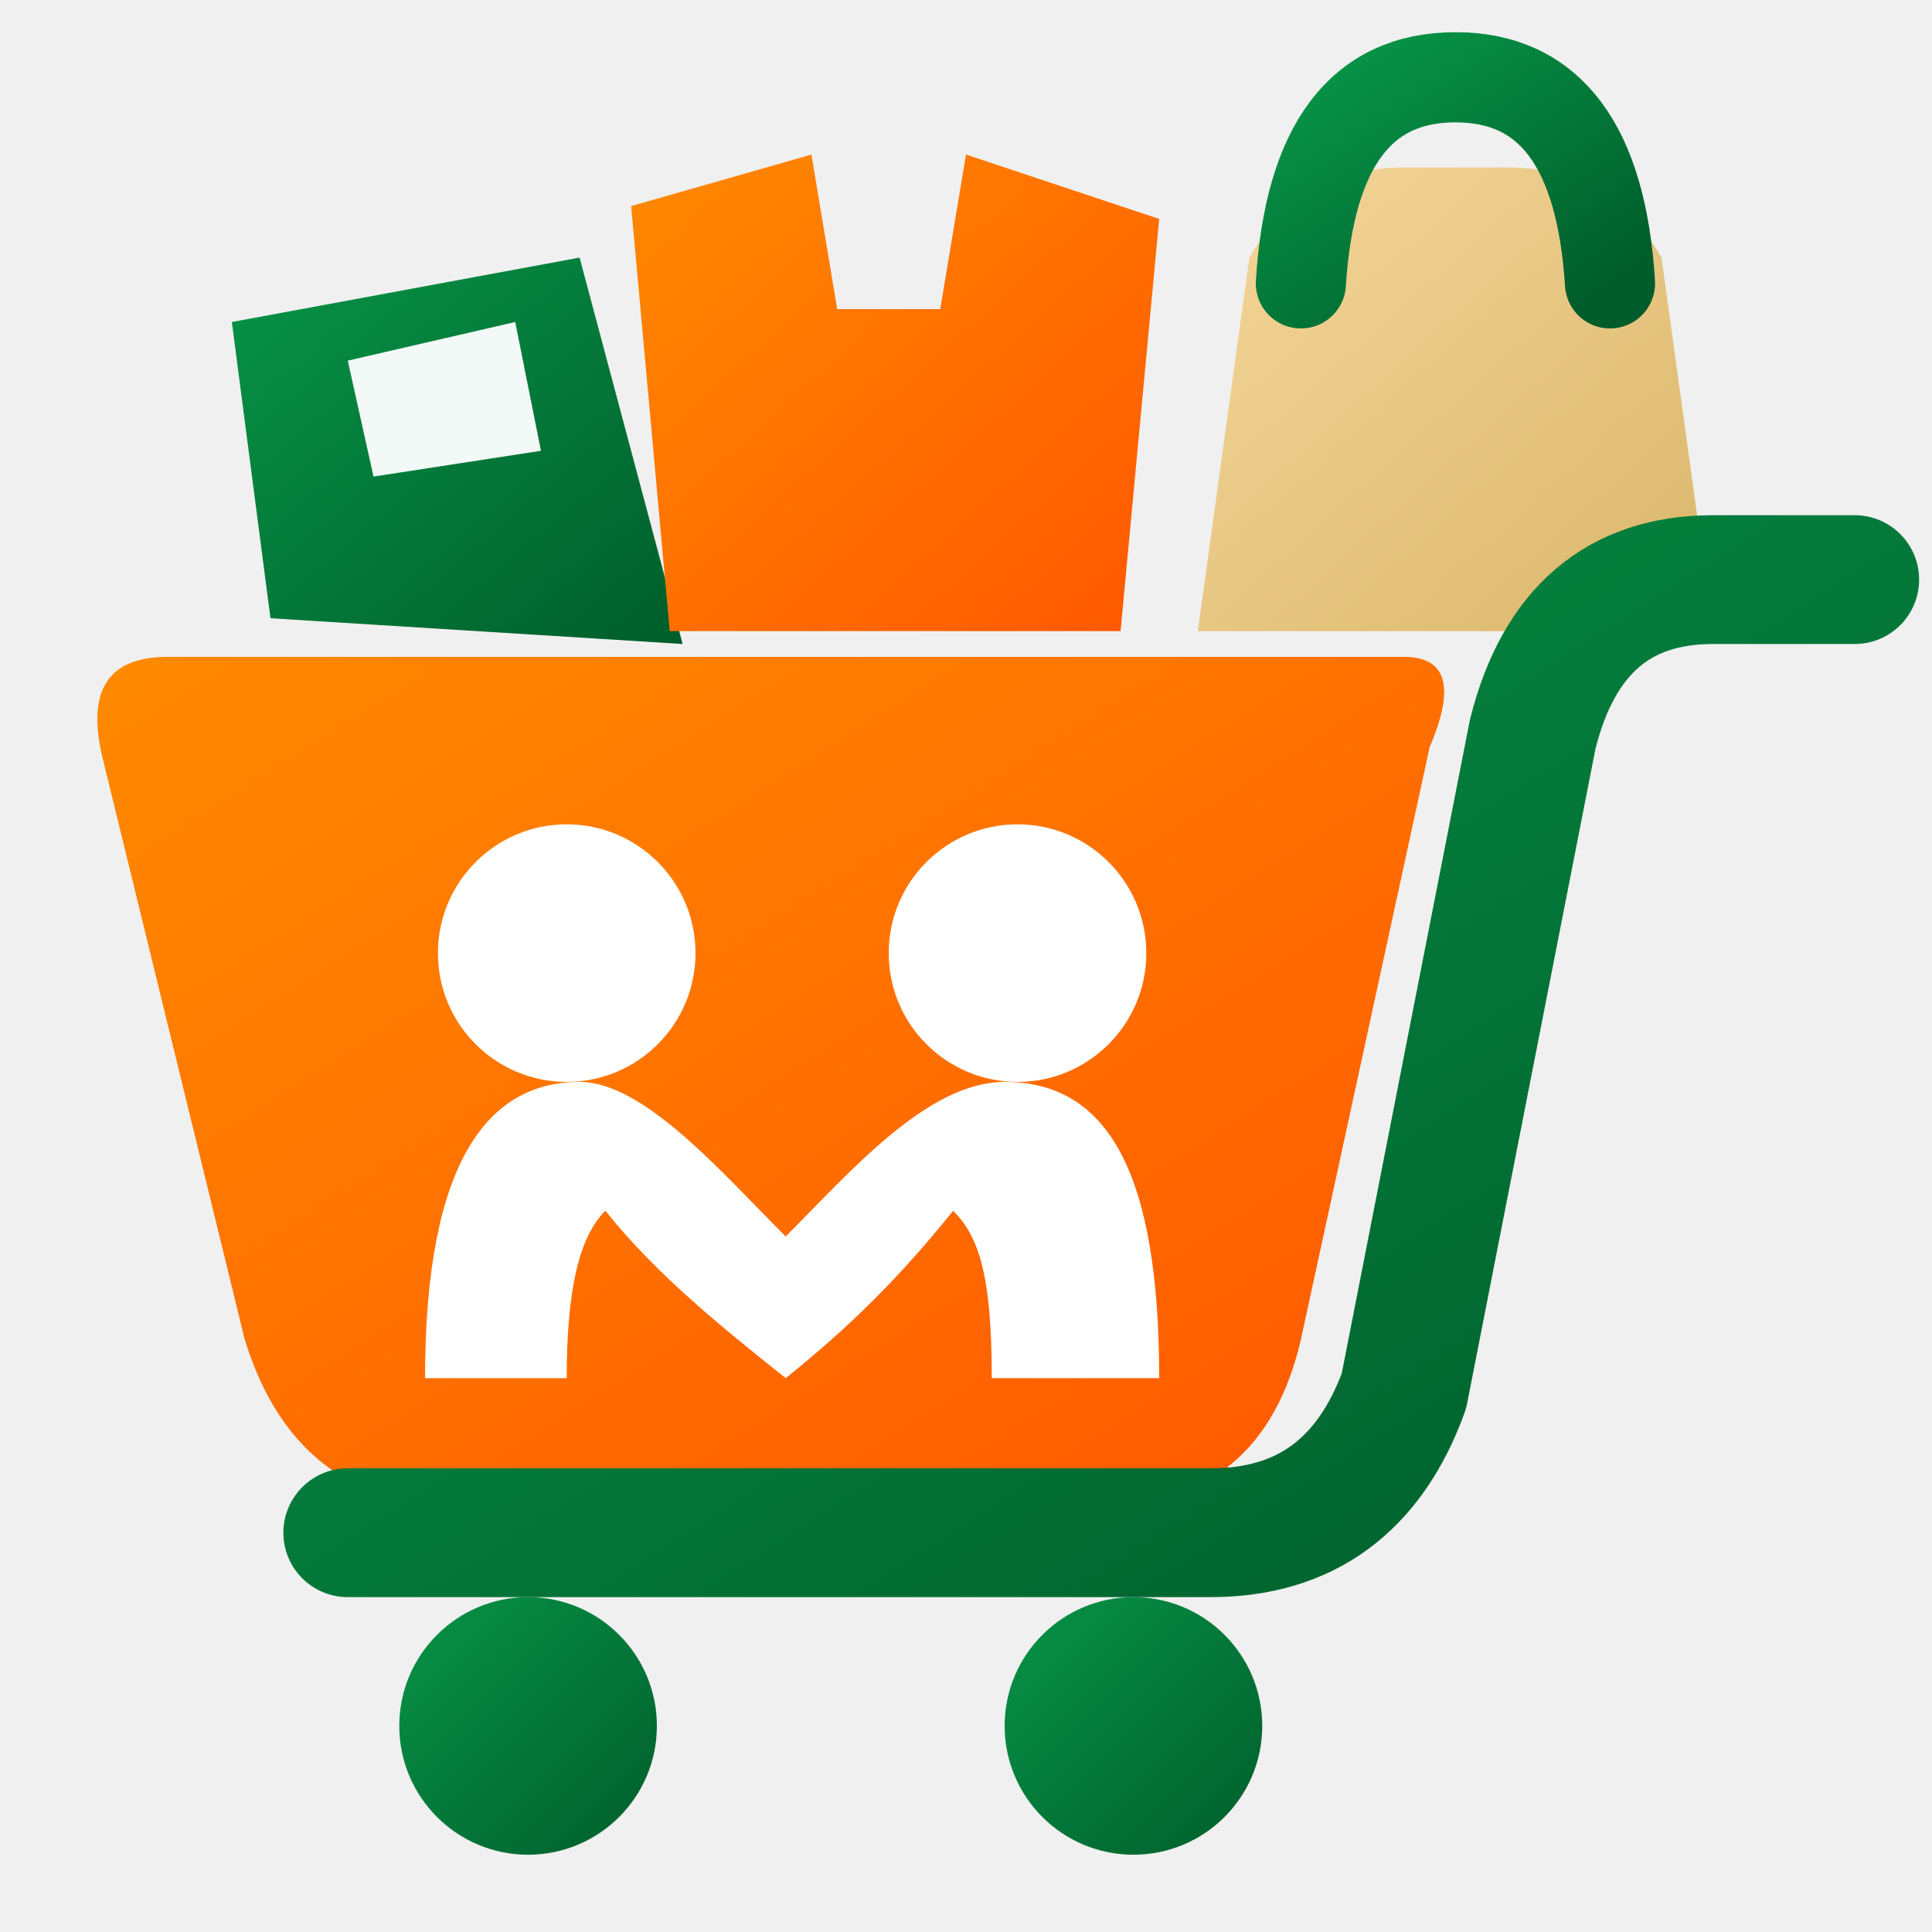
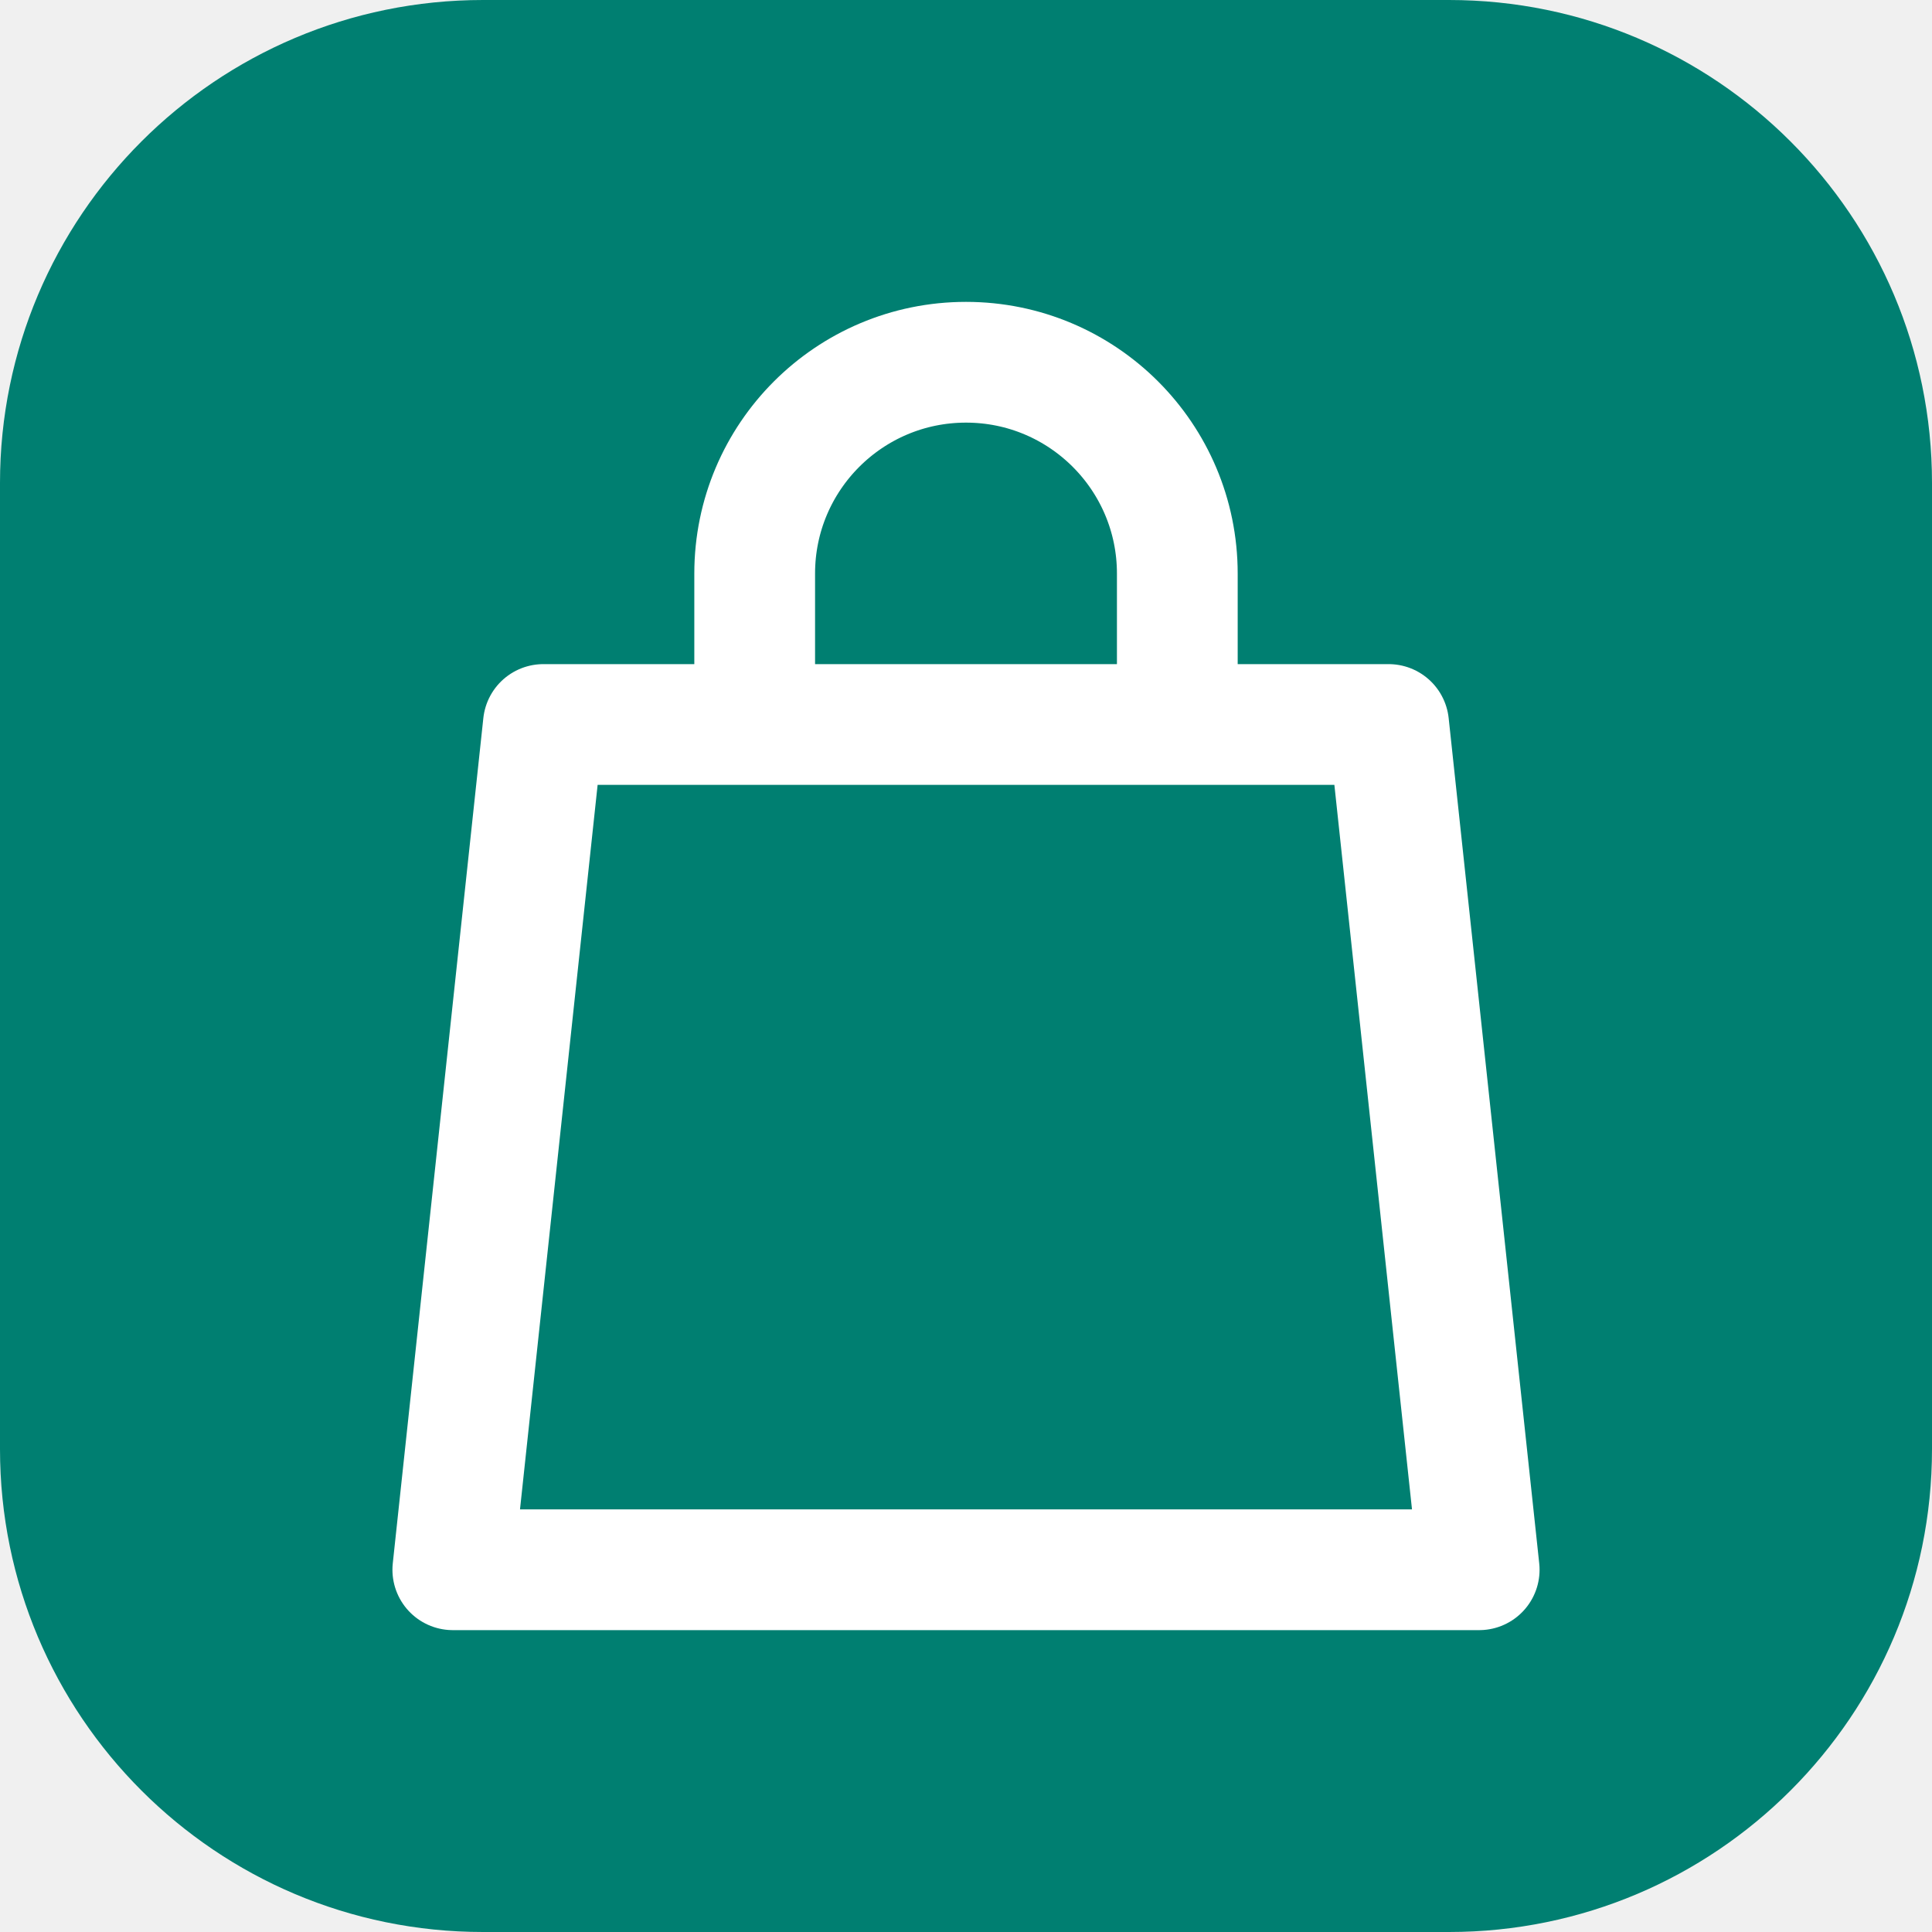
- <svg xmlns="http://www.w3.org/2000/svg" viewBox="12 3 150 150" role="img" aria-label="Variedades Los Primos">
-   <defs id="defs6">
-     <linearGradient id="green" x1="0" y1="0" x2="1" y2="1">
-       <stop offset="0" stop-color="#079447" id="stop1" />
-       <stop offset="1" stop-color="#005D2B" id="stop2" />
-     </linearGradient>
-     <linearGradient id="orange" x1="0" y1="0" x2="1" y2="1">
-       <stop offset="0" stop-color="#FF8A00" id="stop3" />
-       <stop offset="1" stop-color="#FF5700" id="stop4" />
-     </linearGradient>
-     <linearGradient id="beige" x1="0" y1="0" x2="1" y2="1">
-       <stop offset="0" stop-color="#F5D79B" id="stop5" />
-       <stop offset="1" stop-color="#DAB66A" id="stop6" />
-     </linearGradient>
-   </defs>
-   <g id="symbol" transform="translate(5 5)">
-     <path d="M28 46 L25 23 L52 18 L60 48 Z" fill="url(#green)" id="path6" />
-     <path d="M34 26 L47 23 L49 33 L36 35 Z" fill="#fff" opacity=".95" id="path7" />
-     <path d="M59 47 L56 14 L70 10 L72 22 L80 22 L82 10 L97 15 L94 47 Z" fill="url(#orange)" id="path8" />
-     <path d="M100 47 L104 18 Q108 11 116 11 H124 Q132 11 136 18 L140 47 Z" fill="url(#beige)" id="path9" />
-     <path d="M108 20 Q109 4 120 4 Q131 4 132 20" fill="none" stroke="url(#green)" stroke-width="7" stroke-linecap="round" id="path10" />
-     <path d="M20 49 H116 Q121 49 118 56 L108 102 Q105 115 92 115 H43 Q30 115 26 102 L15 57 Q13 49 20 49 Z" fill="url(#orange)" id="path11" />
-     <circle cx="51" cy="72" r="10" fill="#fff" id="circle11" />
-     <circle cx="86" cy="72" r="10" fill="#fff" id="circle12" />
-     <path d="M40 105 C40 88 45 82 52 82 C57 82 63 89 68 94 C73 89 79 82 85 82 C93 82 97 89 97 105 H84 C84 97 83 94 81 92 C77 97 73 101 68 105 C63 101 58 97 54 92 C52 94 51 98 51 105 Z" fill="#fff" id="path12" />
-     <path d="M34 117 H101 Q112 117 116 106 L126 55 Q129 43 140 43 H151" fill="none" stroke="url(#green)" stroke-width="10" stroke-linecap="round" stroke-linejoin="round" id="path13" />
-     <circle cx="48" cy="132" r="10" fill="url(#green)" id="circle13" />
-     <circle cx="95" cy="132" r="10" fill="url(#green)" id="circle14" />
-   </g>
+ <svg xmlns="http://www.w3.org/2000/svg" width="64" height="64" viewBox="0 0 64 64">
+   <rect width="64" height="64" rx="16" fill="#007F71" />
+   <path d="M18 24h28l3 28H15l3-28Zm7 0v-5a7 7 0 0 1 14 0v5" fill="none" stroke="#fff" stroke-width="4" stroke-linecap="round" stroke-linejoin="round" />
</svg>
